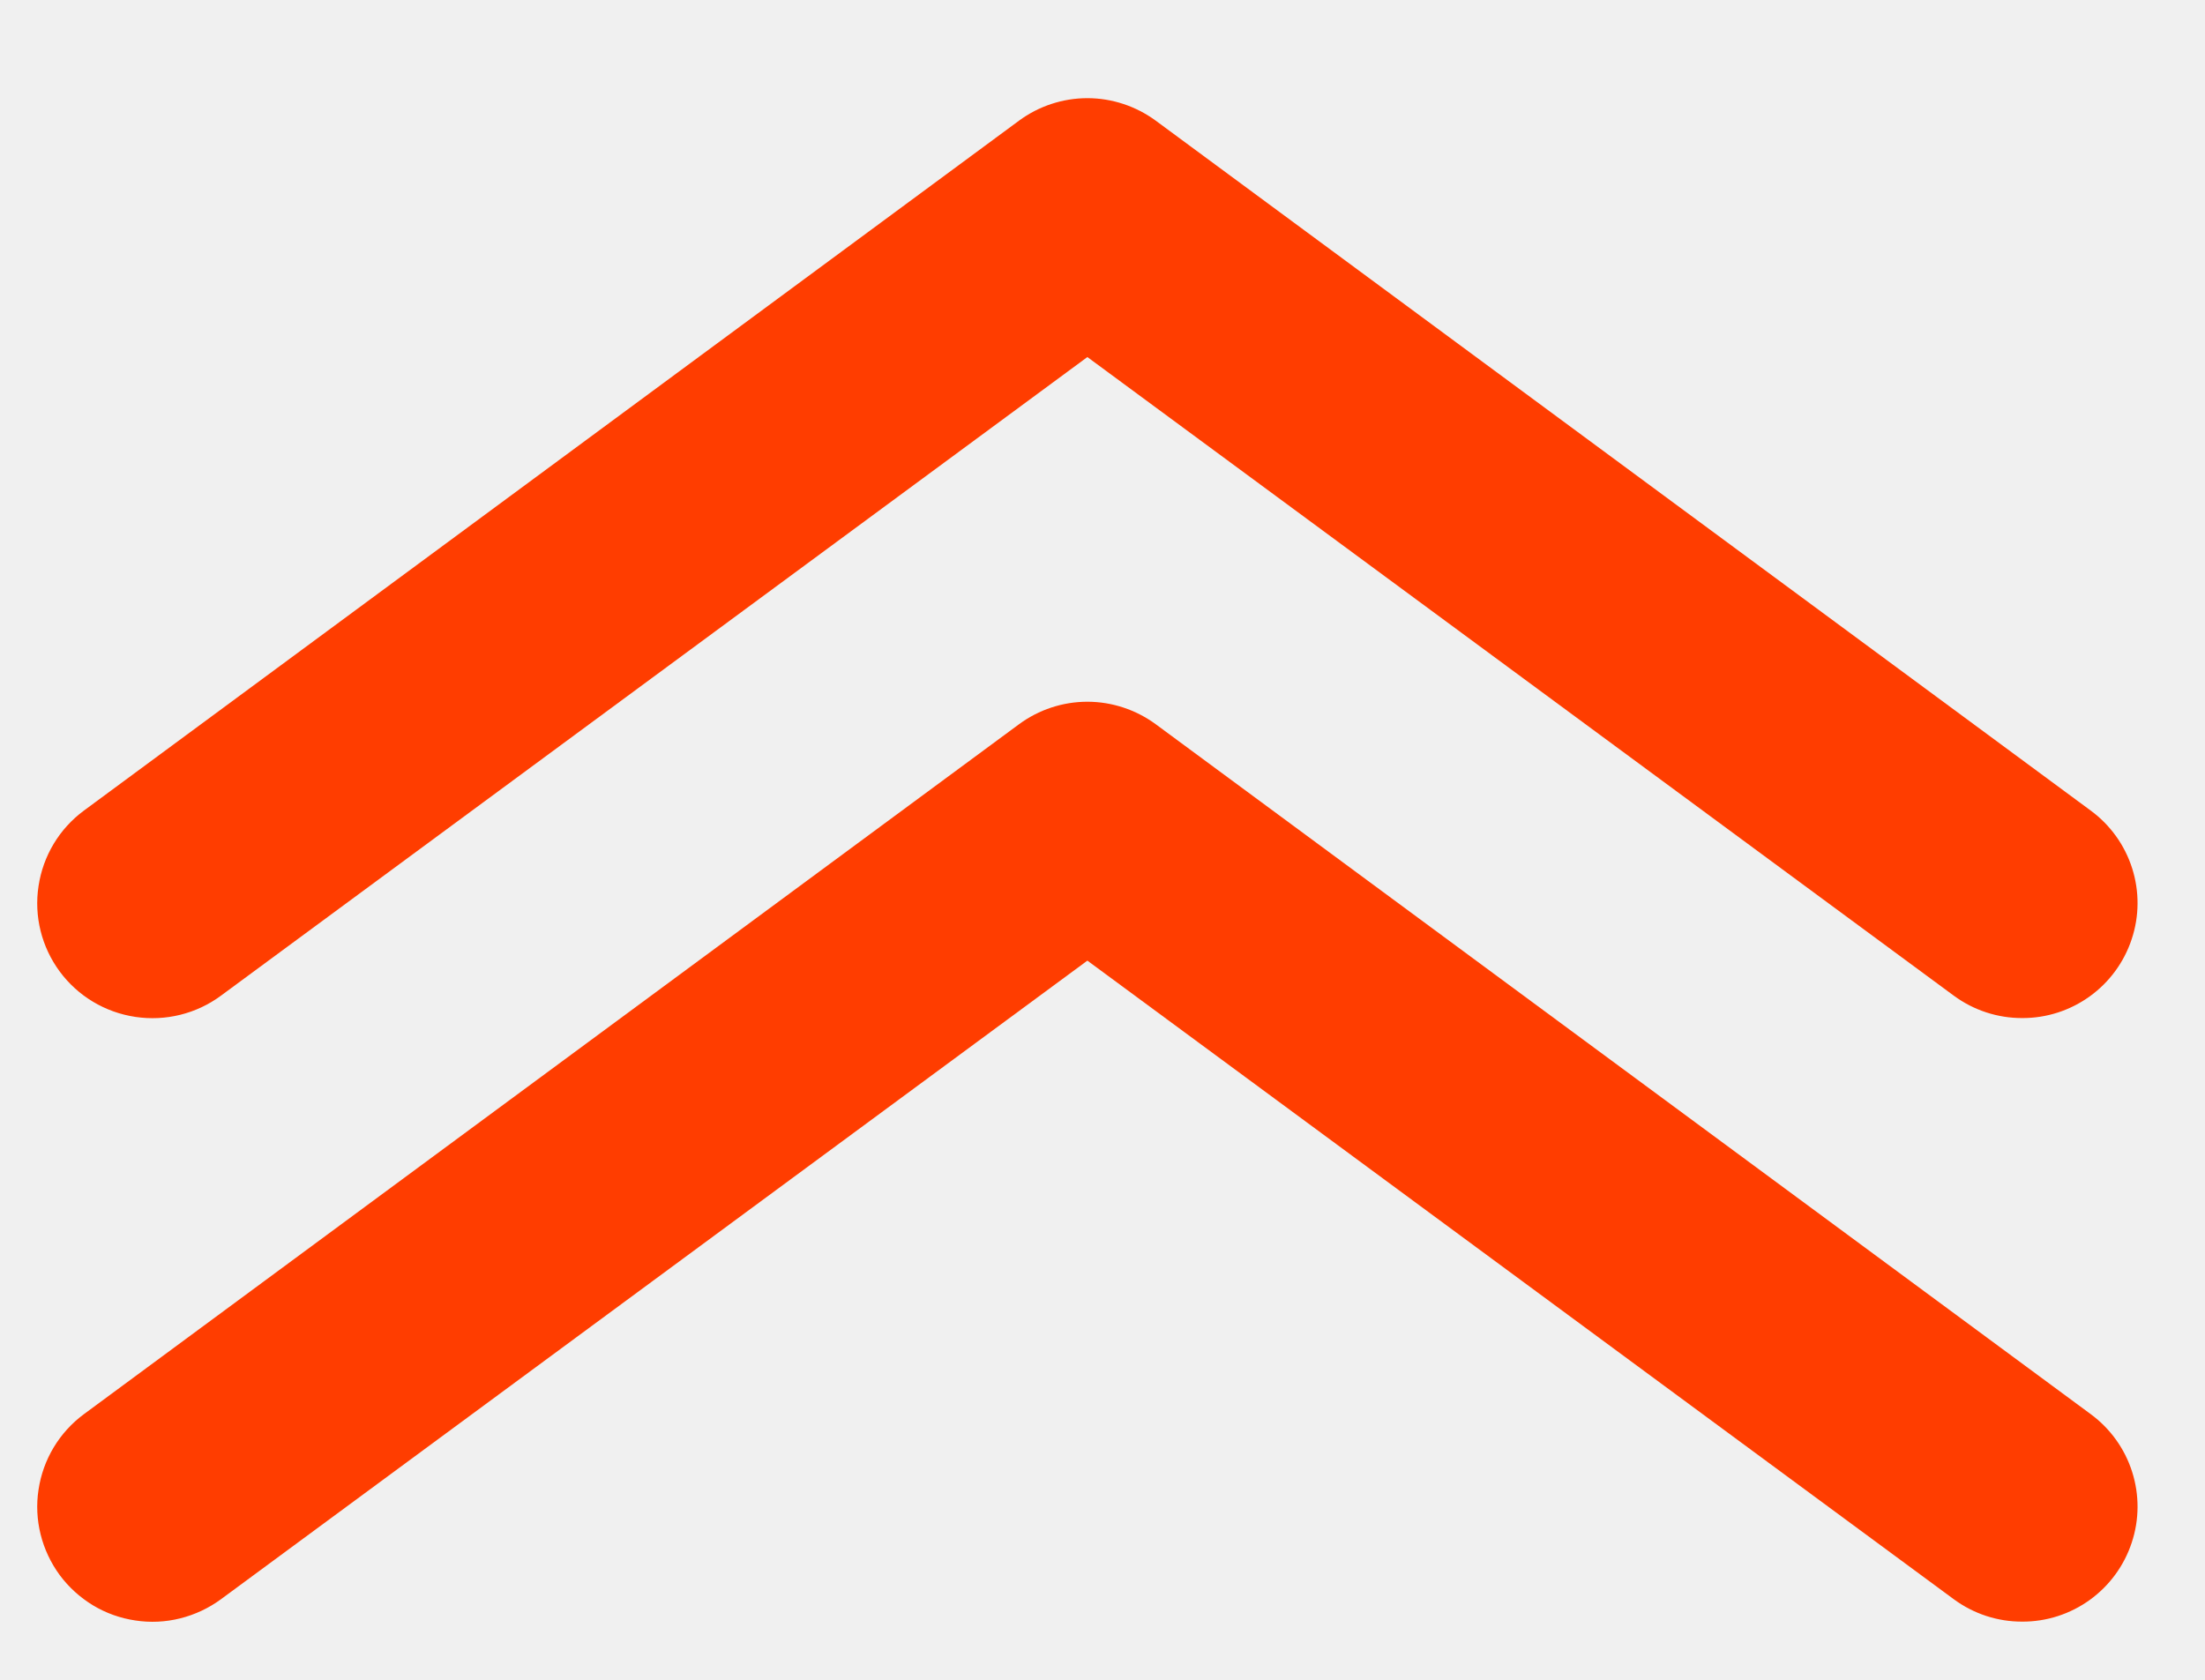
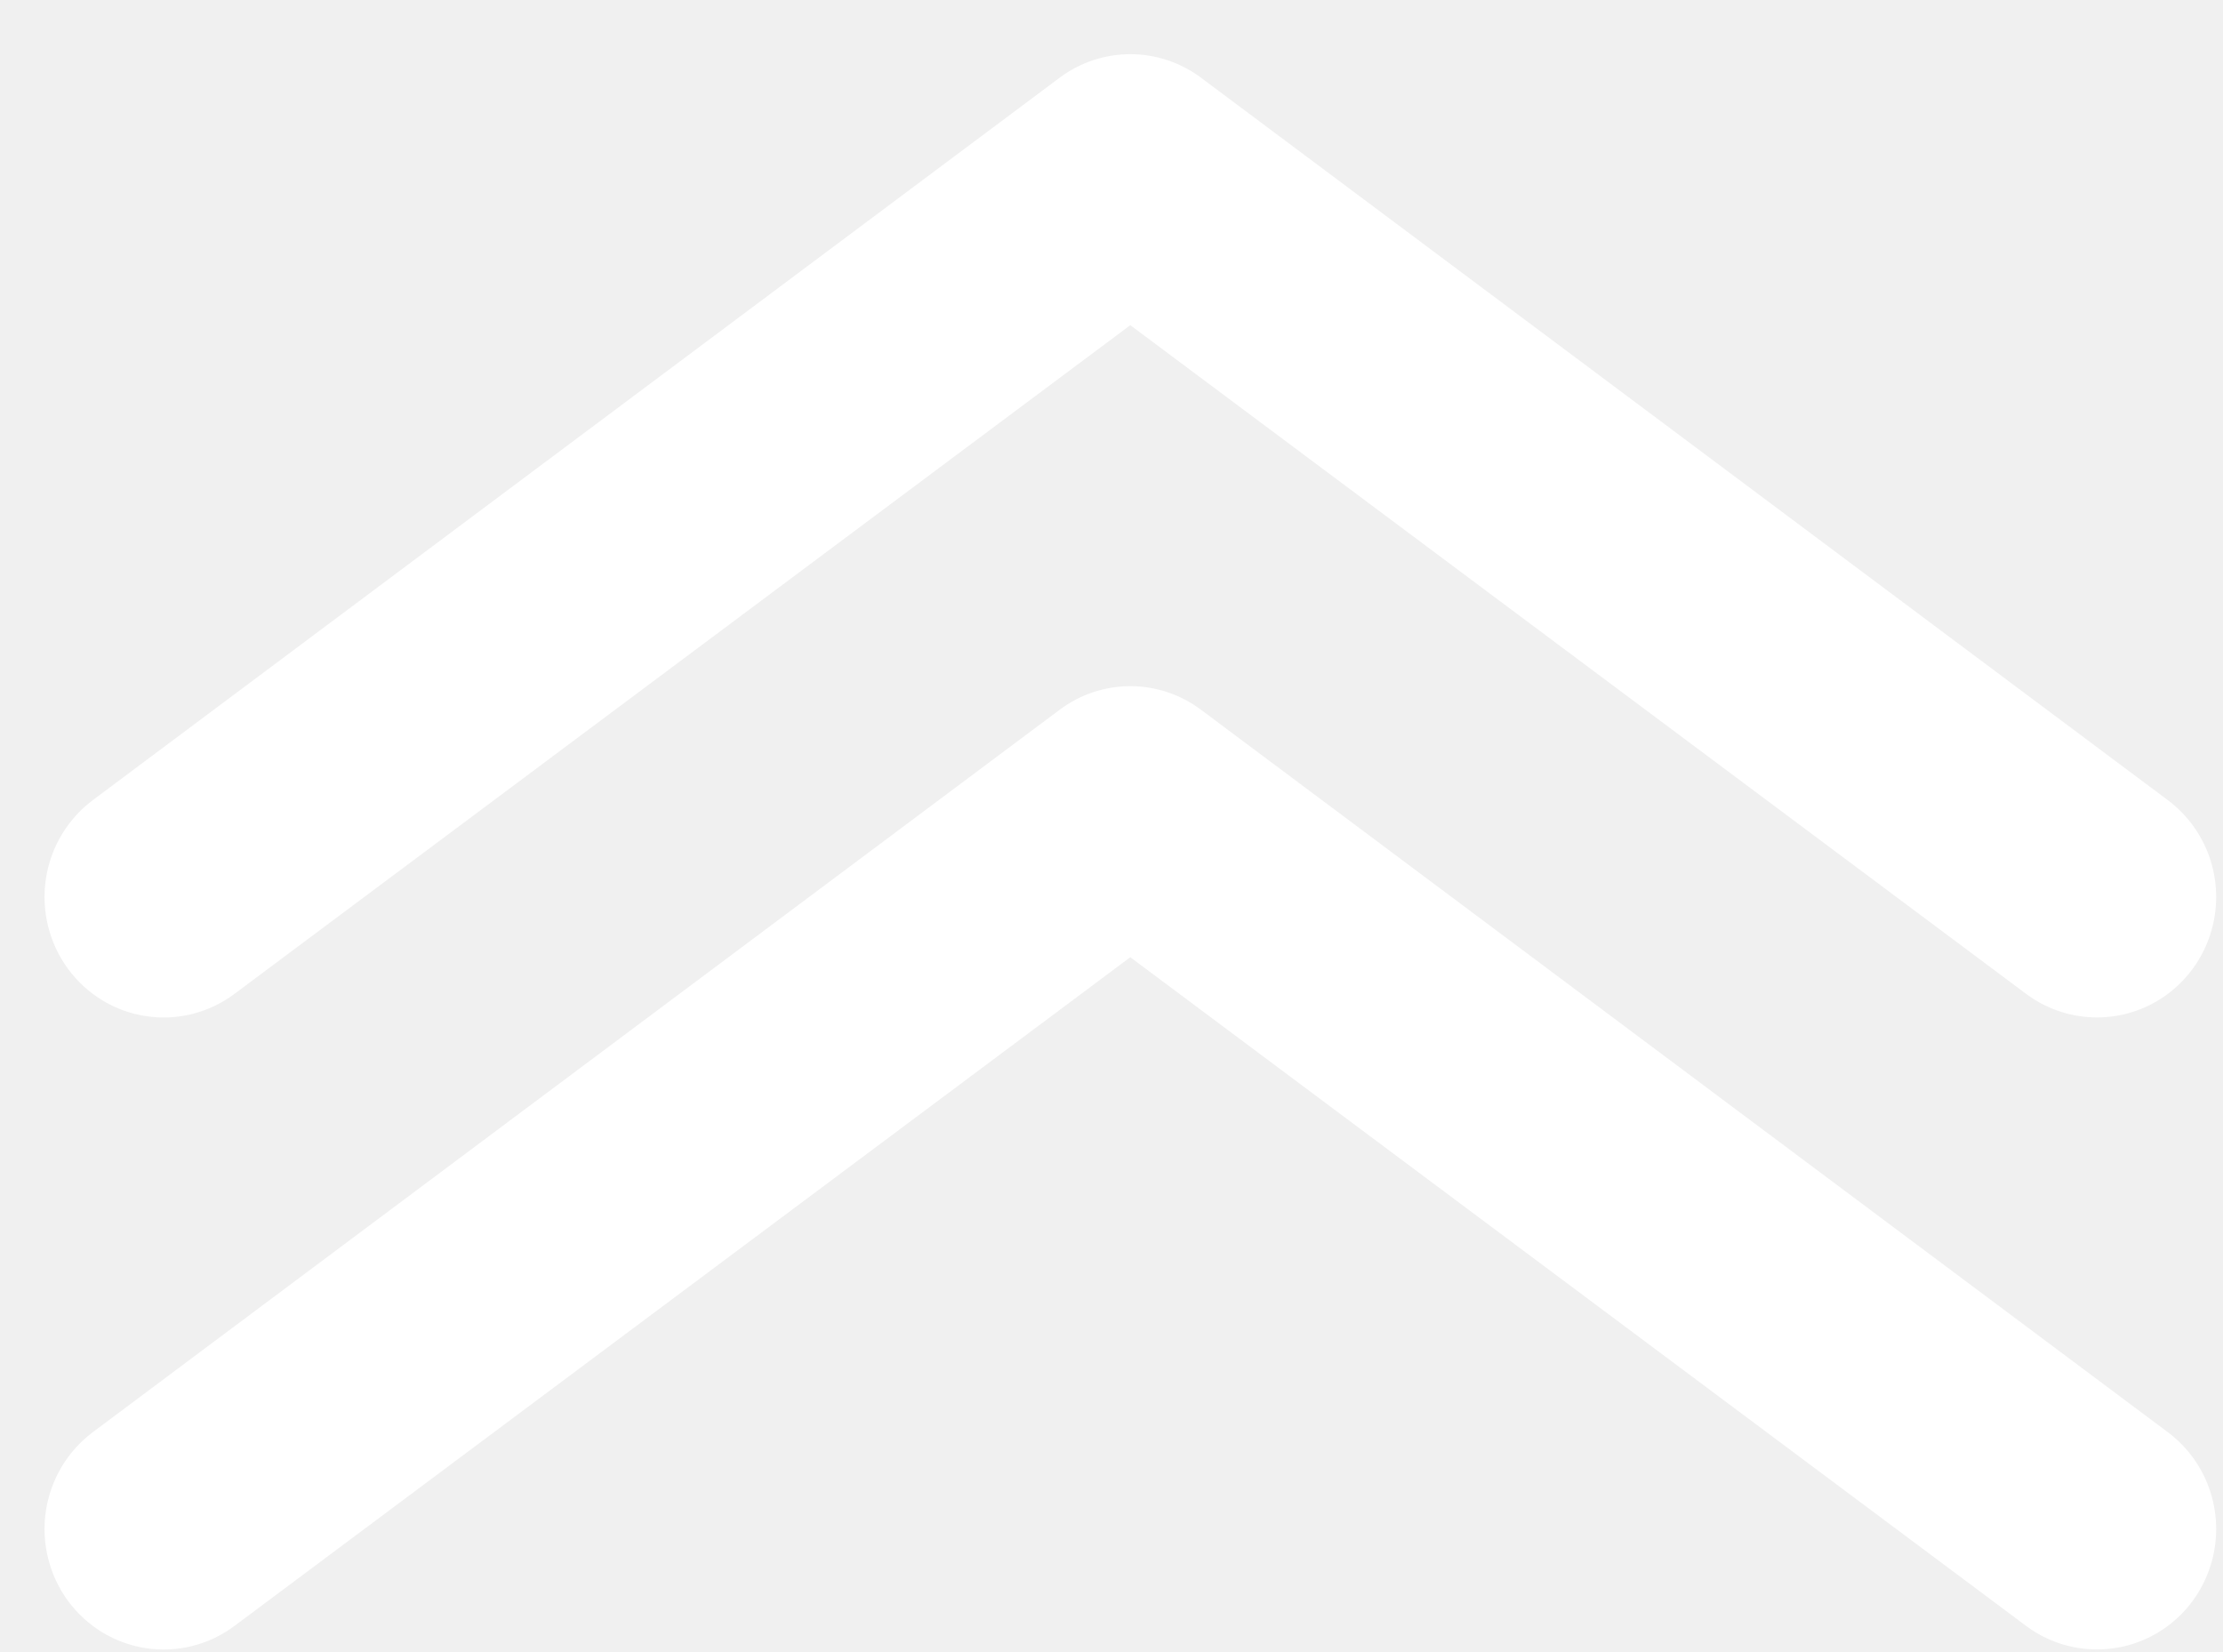
- <svg xmlns="http://www.w3.org/2000/svg" width="21" height="16" viewBox="0 0 21 16" fill="none">
-   <path d="M19.26 15.446C19.025 15.447 18.797 15.372 18.608 15.233L10.356 9.15L2.104 15.233C1.988 15.318 1.856 15.38 1.716 15.415C1.577 15.45 1.431 15.457 1.289 15.435C1.146 15.414 1.009 15.365 0.886 15.291C0.763 15.216 0.655 15.119 0.569 15.003C0.484 14.887 0.422 14.756 0.387 14.616C0.352 14.476 0.345 14.331 0.367 14.189C0.41 13.901 0.565 13.643 0.799 13.47L9.704 6.899C9.892 6.76 10.121 6.684 10.356 6.684C10.59 6.684 10.819 6.76 11.008 6.899L19.912 13.47C20.098 13.607 20.236 13.799 20.306 14.019C20.376 14.239 20.375 14.475 20.302 14.694C20.23 14.913 20.09 15.104 19.903 15.239C19.716 15.374 19.491 15.447 19.26 15.446Z" fill="#FF3D00" />
-   <path d="M19.26 9.697C19.025 9.698 18.797 9.623 18.608 9.484L10.356 3.401L2.104 9.484C1.87 9.657 1.577 9.729 1.289 9.686C1.001 9.643 0.742 9.488 0.569 9.254C0.396 9.02 0.323 8.727 0.367 8.44C0.41 8.152 0.565 7.894 0.799 7.721L9.704 1.15C9.892 1.011 10.121 0.935 10.356 0.935C10.59 0.935 10.819 1.011 11.008 1.15L19.912 7.721C20.098 7.858 20.236 8.05 20.306 8.27C20.376 8.489 20.375 8.726 20.302 8.945C20.23 9.164 20.09 9.355 19.903 9.49C19.716 9.625 19.491 9.698 19.26 9.697Z" fill="#FF3D00" />
+ <svg xmlns="http://www.w3.org/2000/svg" width="35" height="26" viewBox="0 0 35 26" fill="none">
+   <path d="M33.016 25.971C32.615 25.972 32.224 25.843 31.901 25.602L17.796 15.072L3.691 25.602C3.493 25.75 3.268 25.857 3.029 25.917C2.79 25.977 2.542 25.989 2.298 25.952C2.055 25.915 1.821 25.83 1.61 25.702C1.399 25.573 1.215 25.404 1.068 25.204C0.922 25.003 0.816 24.776 0.757 24.534C0.697 24.292 0.685 24.041 0.722 23.794C0.796 23.297 1.062 22.849 1.462 22.55L16.682 11.177C17.004 10.935 17.395 10.804 17.796 10.804C18.197 10.804 18.588 10.935 18.911 11.177L34.13 22.55C34.448 22.787 34.684 23.119 34.804 23.5C34.924 23.881 34.922 24.29 34.798 24.669C34.675 25.049 34.436 25.379 34.116 25.613C33.796 25.847 33.411 25.972 33.016 25.971Z" fill="white" />
+   <path d="M33.016 16.02C32.615 16.02 32.224 15.891 31.901 15.65L17.796 5.12L3.691 15.65C3.291 15.949 2.79 16.075 2.298 16C1.806 15.926 1.364 15.656 1.068 15.252C0.773 14.847 0.648 14.34 0.722 13.842C0.796 13.345 1.062 12.897 1.462 12.598L16.682 1.225C17.004 0.983 17.395 0.853 17.796 0.853C18.197 0.853 18.588 0.983 18.911 1.225L34.13 12.598C34.448 12.835 34.684 13.168 34.804 13.548C34.924 13.929 34.922 14.338 34.798 14.717C34.675 15.097 34.436 15.427 34.116 15.661C33.796 15.895 33.411 16.02 33.016 16.02Z" fill="white" />
</svg>
